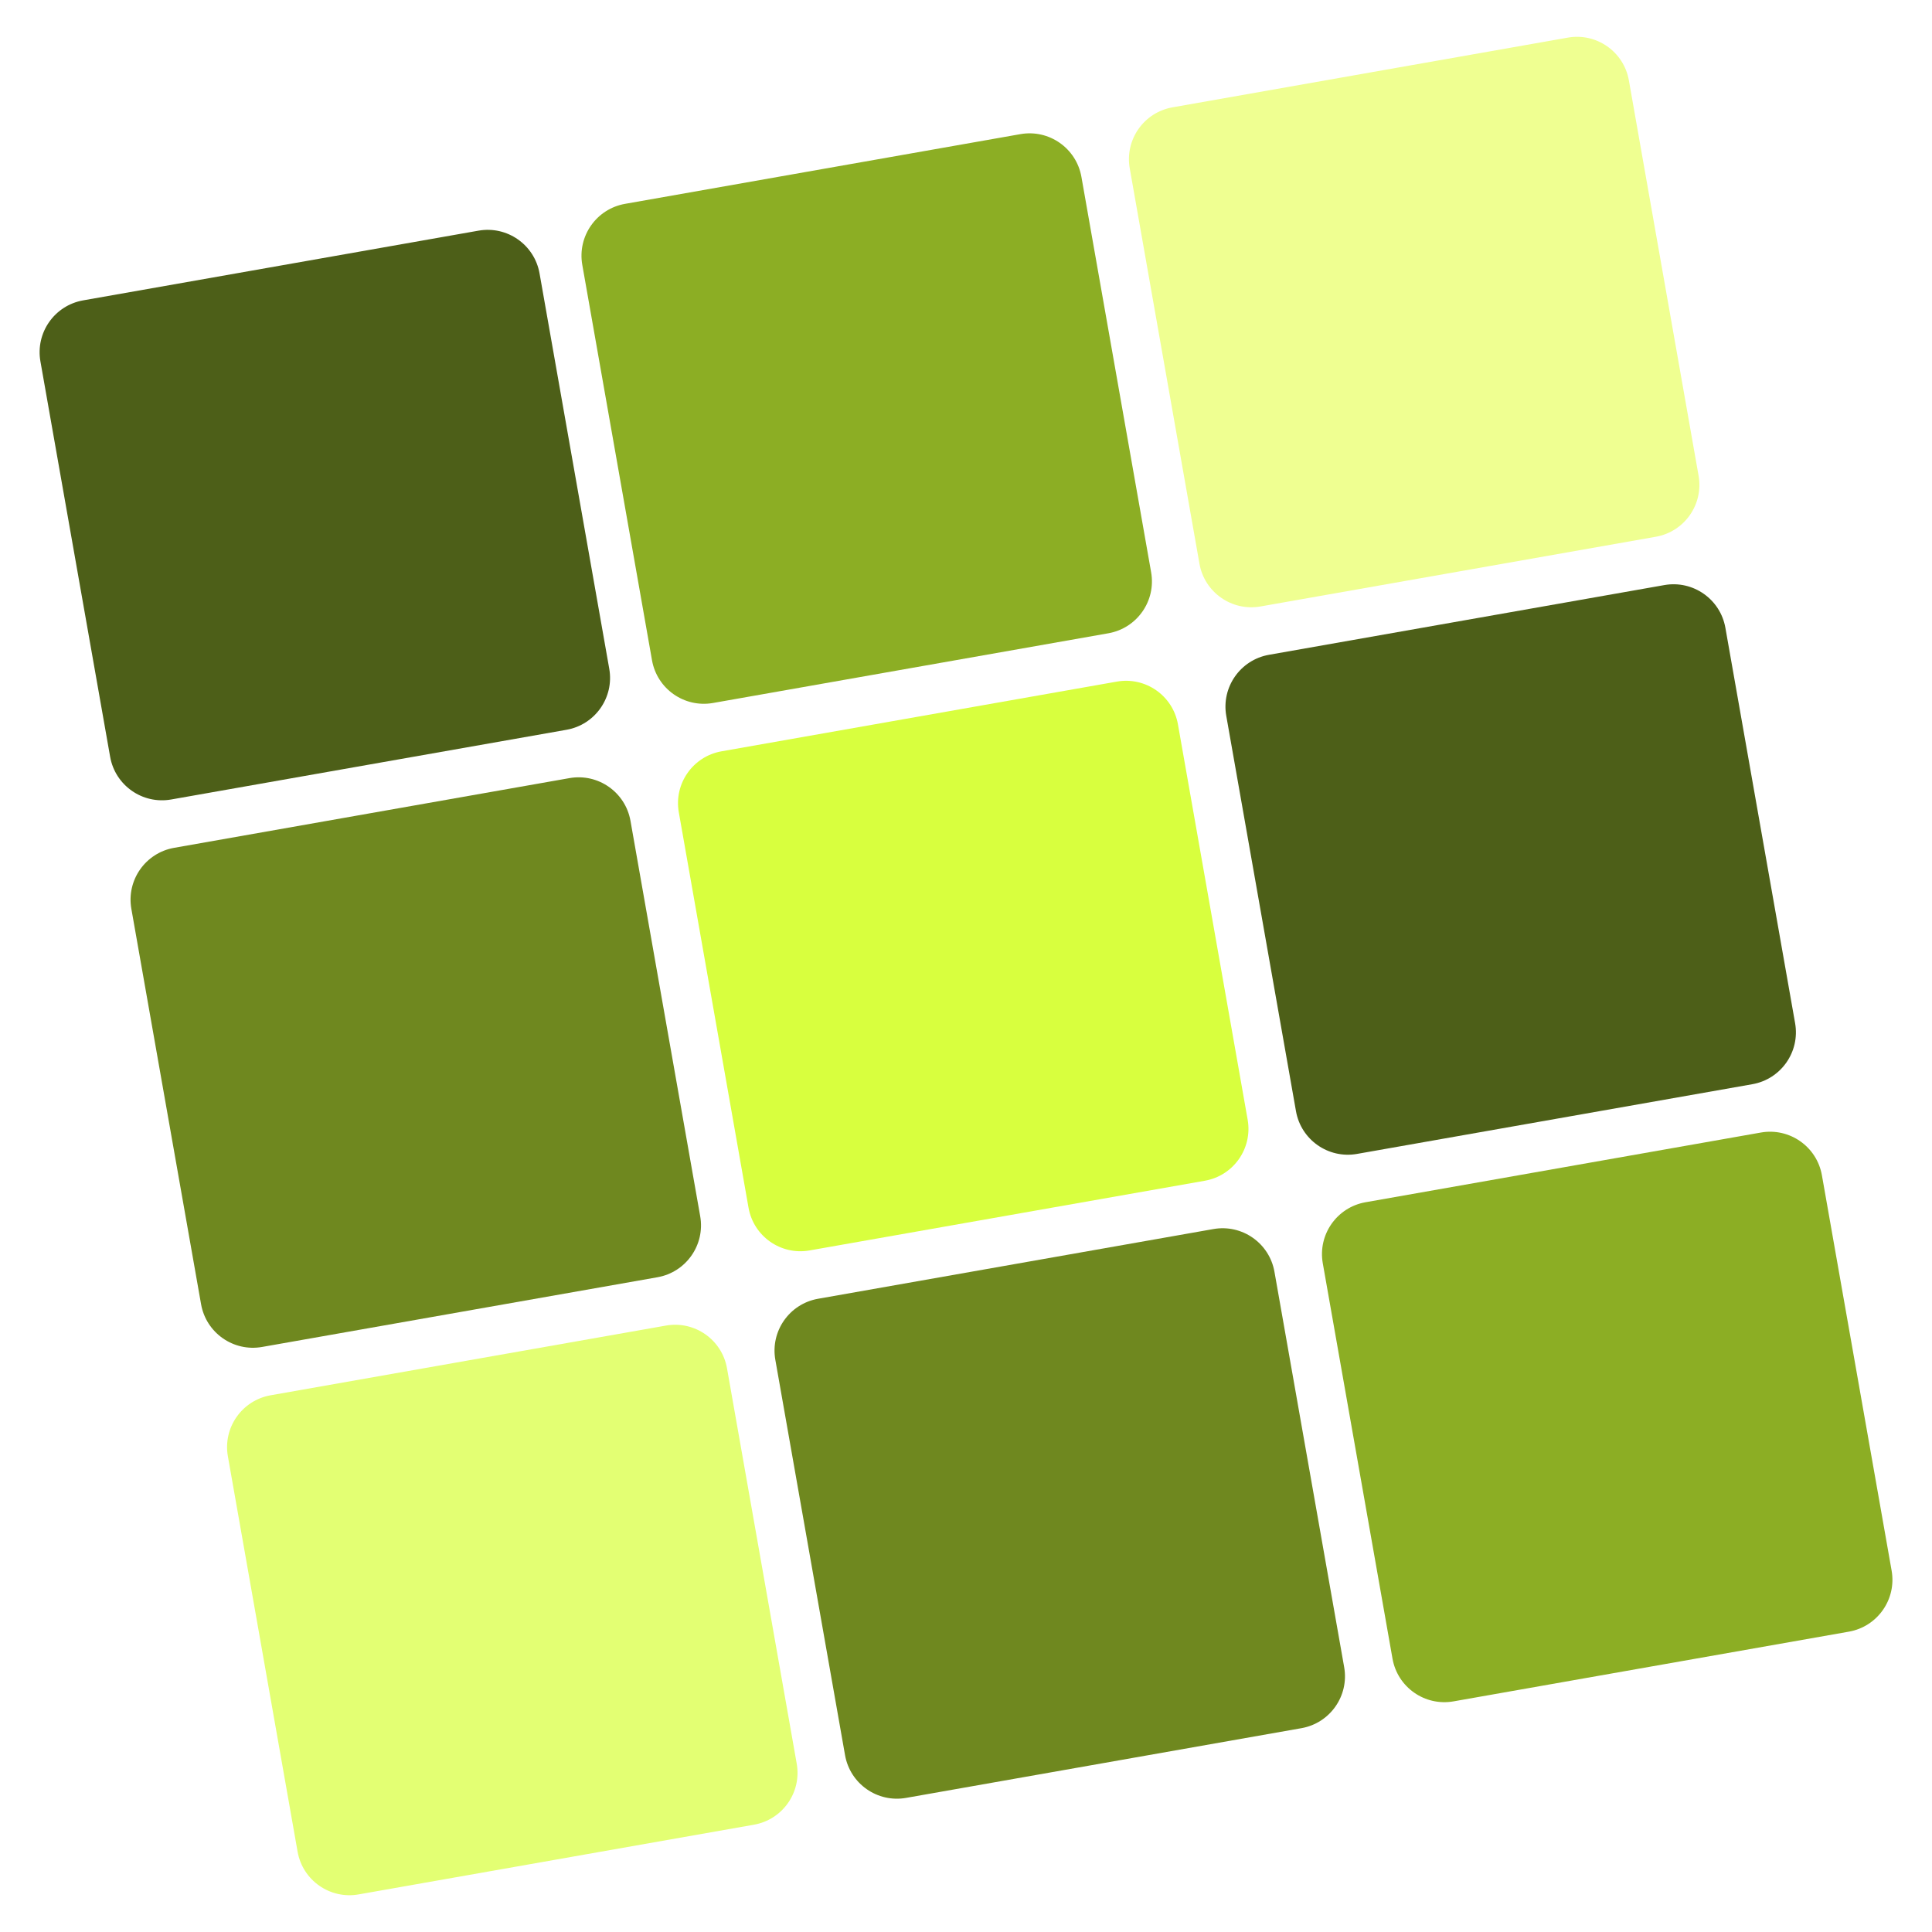
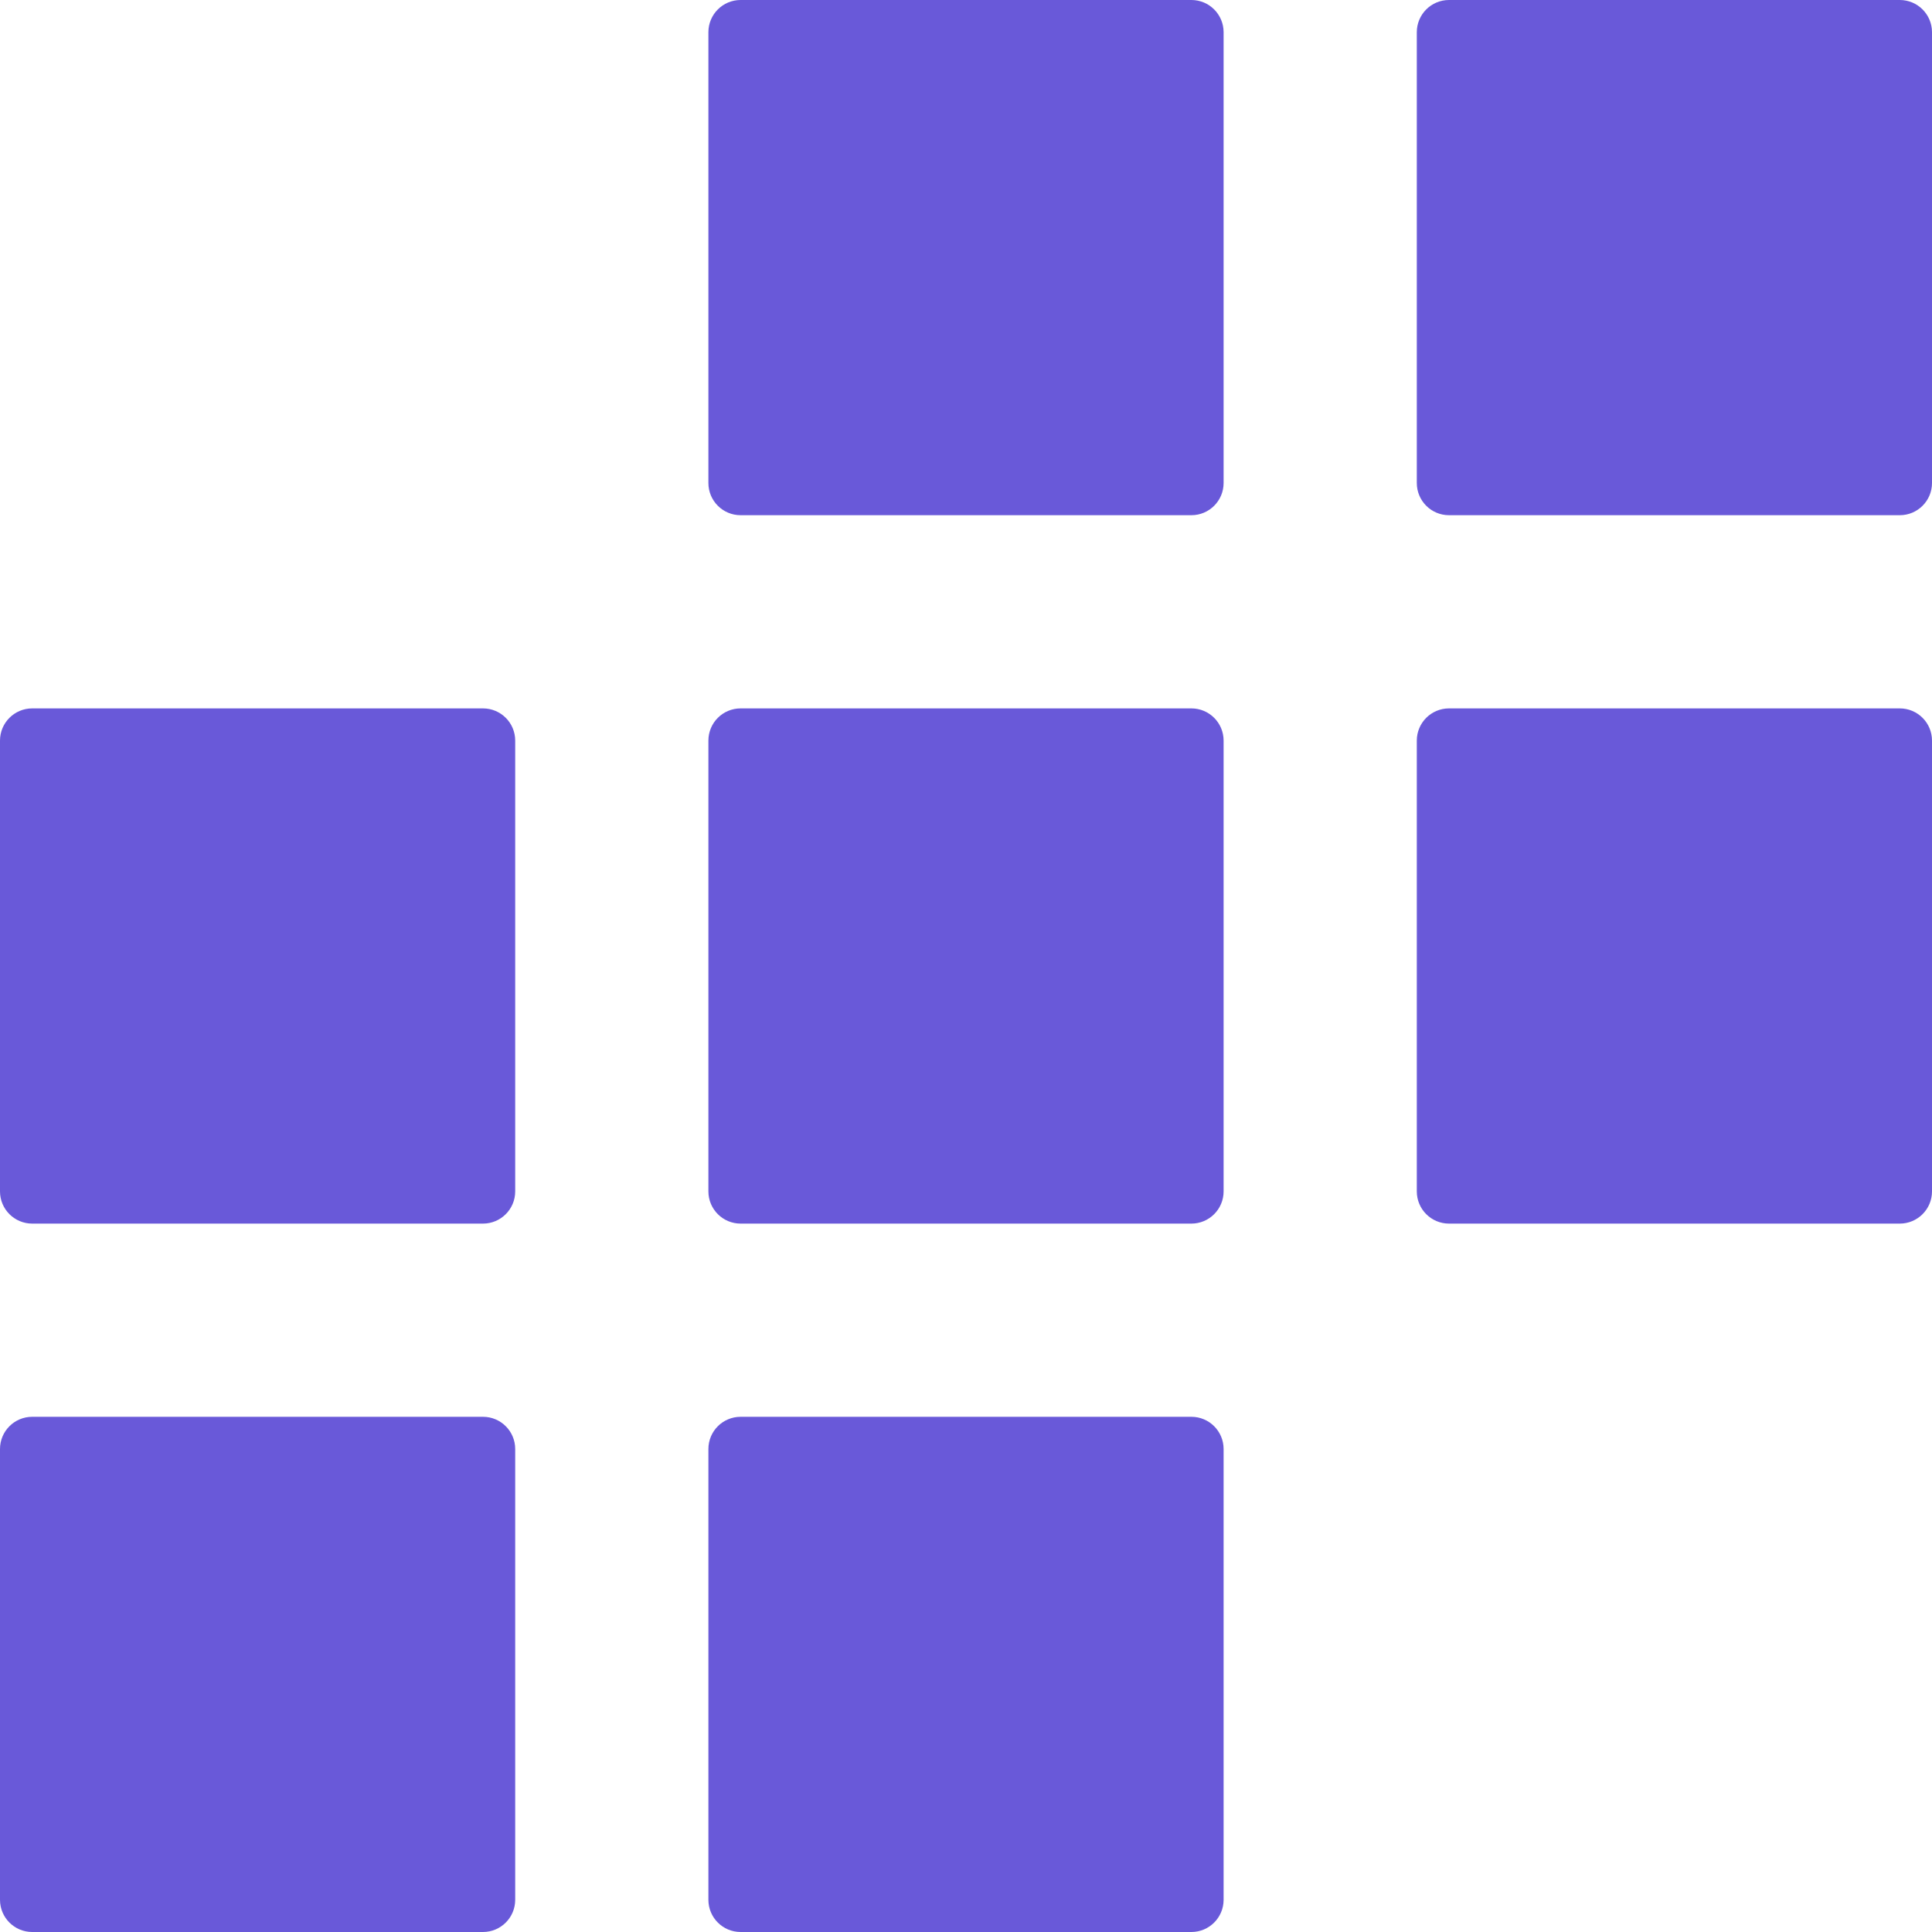
- <svg xmlns="http://www.w3.org/2000/svg" width="394" height="394" viewBox="0 0 392.75 393.89">
-   <g>
-     <rect x="52.21" y="276.57" width="103.33" height="103.33" rx="10.74" transform="translate(263.17 633.45) rotate(170)" fill="#e3ff73" />
-     <rect x="32.53" y="164.96" width="103.33" height="103.33" rx="10.74" transform="translate(204.73 415.34) rotate(170)" fill="#6f881f" />
-     <rect x="163.82" y="256.89" width="103.33" height="103.33" rx="10.74" transform="translate(481.28 575.01) rotate(170)" fill="#6f881f" />
-     <rect x="275.43" y="237.21" width="103.33" height="103.33" rx="10.74" transform="translate(699.39 516.57) rotate(170)" fill="#8cae24" />
-     <rect x="255.75" y="125.6" width="103.33" height="103.33" rx="10.74" transform="translate(640.95 298.46) rotate(170)" fill="#4d5f18" />
-     <rect x="13.99" y="53.35" width="103.33" height="103.33" rx="10.74" transform="translate(148.55 197.03) rotate(170)" fill="#4d5f18" />
-     <rect x="124.46" y="33.67" width="103.33" height="103.33" rx="10.74" transform="translate(364.4 138.79) rotate(170)" fill="#8cae24" />
-     <rect x="236.07" y="13.99" width="103.33" height="103.33" rx="10.74" transform="translate(582.51 80.35) rotate(170)" fill="#efff91" />
-     <rect x="144.14" y="145.28" width="103.33" height="103.33" rx="10.74" transform="translate(422.84 356.9) rotate(170)" fill="#d8ff3e" />
+ <svg xmlns="http://www.w3.org/2000/svg" viewBox="0 0 30 30" role="img" aria-label="Statespace">
+   <g fill="#6959d9">
+     <rect x="11" y="0" width="8" height="8" rx="0.5" />
+     <rect x="22" y="0" width="8" height="8" rx="0.5" />
+     <rect x="0" y="11" width="8" height="8" rx="0.5" />
+     <rect x="11" y="11" width="8" height="8" rx="0.5" />
+     <rect x="22" y="11" width="8" height="8" rx="0.5" />
+     <rect x="0" y="22" width="8" height="8" rx="0.5" />
+     <rect x="11" y="22" width="8" height="8" rx="0.5" />
  </g>
</svg>
